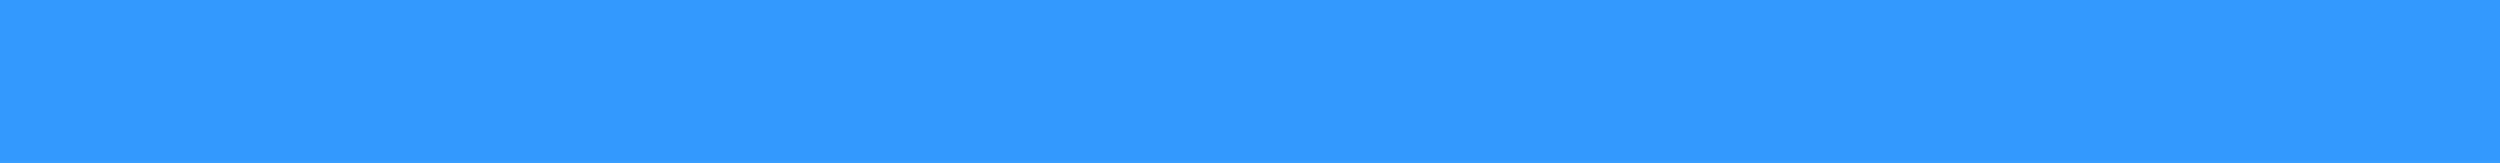
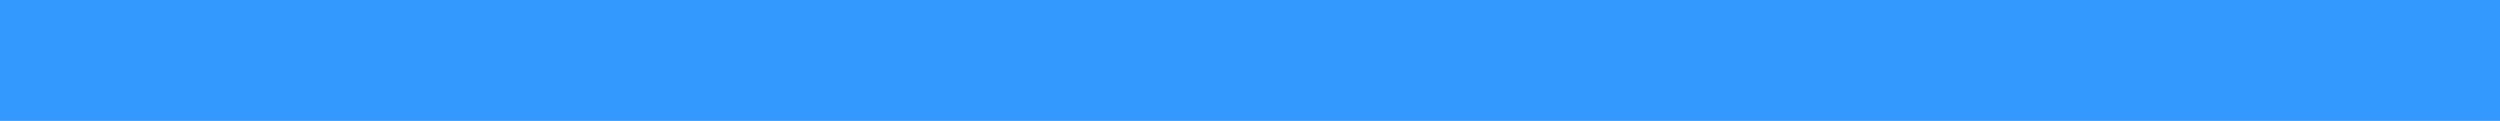
- <svg xmlns="http://www.w3.org/2000/svg" version="1.1" width="936px" height="61px">
-   <g transform="matrix(1 0 0 1 -381 -117 )">
-     <path d="M 381.5 117.5  L 1316.5 117.5  L 1316.5 177.5  L 381.5 177.5  L 381.5 117.5  Z " fill-rule="nonzero" fill="#3399ff" stroke="none" />
-     <path d="M 381.5 117.5  L 1316.5 117.5  L 1316.5 177.5  L 381.5 177.5  L 381.5 117.5  Z " stroke-width="1" stroke="#3399ff" fill="none" />
+ <svg xmlns="http://www.w3.org/2000/svg" version="1.1" width="517px" height="25px">
+   <g transform="matrix(1 0 0 1 -1568 -47 )">
+     <path d="M 1568.5 47.5  L 2084.5 47.5  L 2084.5 71.5  L 1568.5 71.5  L 1568.5 47.5  Z " fill-rule="nonzero" fill="#3399ff" stroke="none" />
+     <path d="M 1568.5 47.5  L 2084.5 47.5  L 2084.5 71.5  L 1568.5 71.5  L 1568.5 47.5  Z " stroke-width="1" stroke="#3399ff" fill="none" />
  </g>
</svg>
